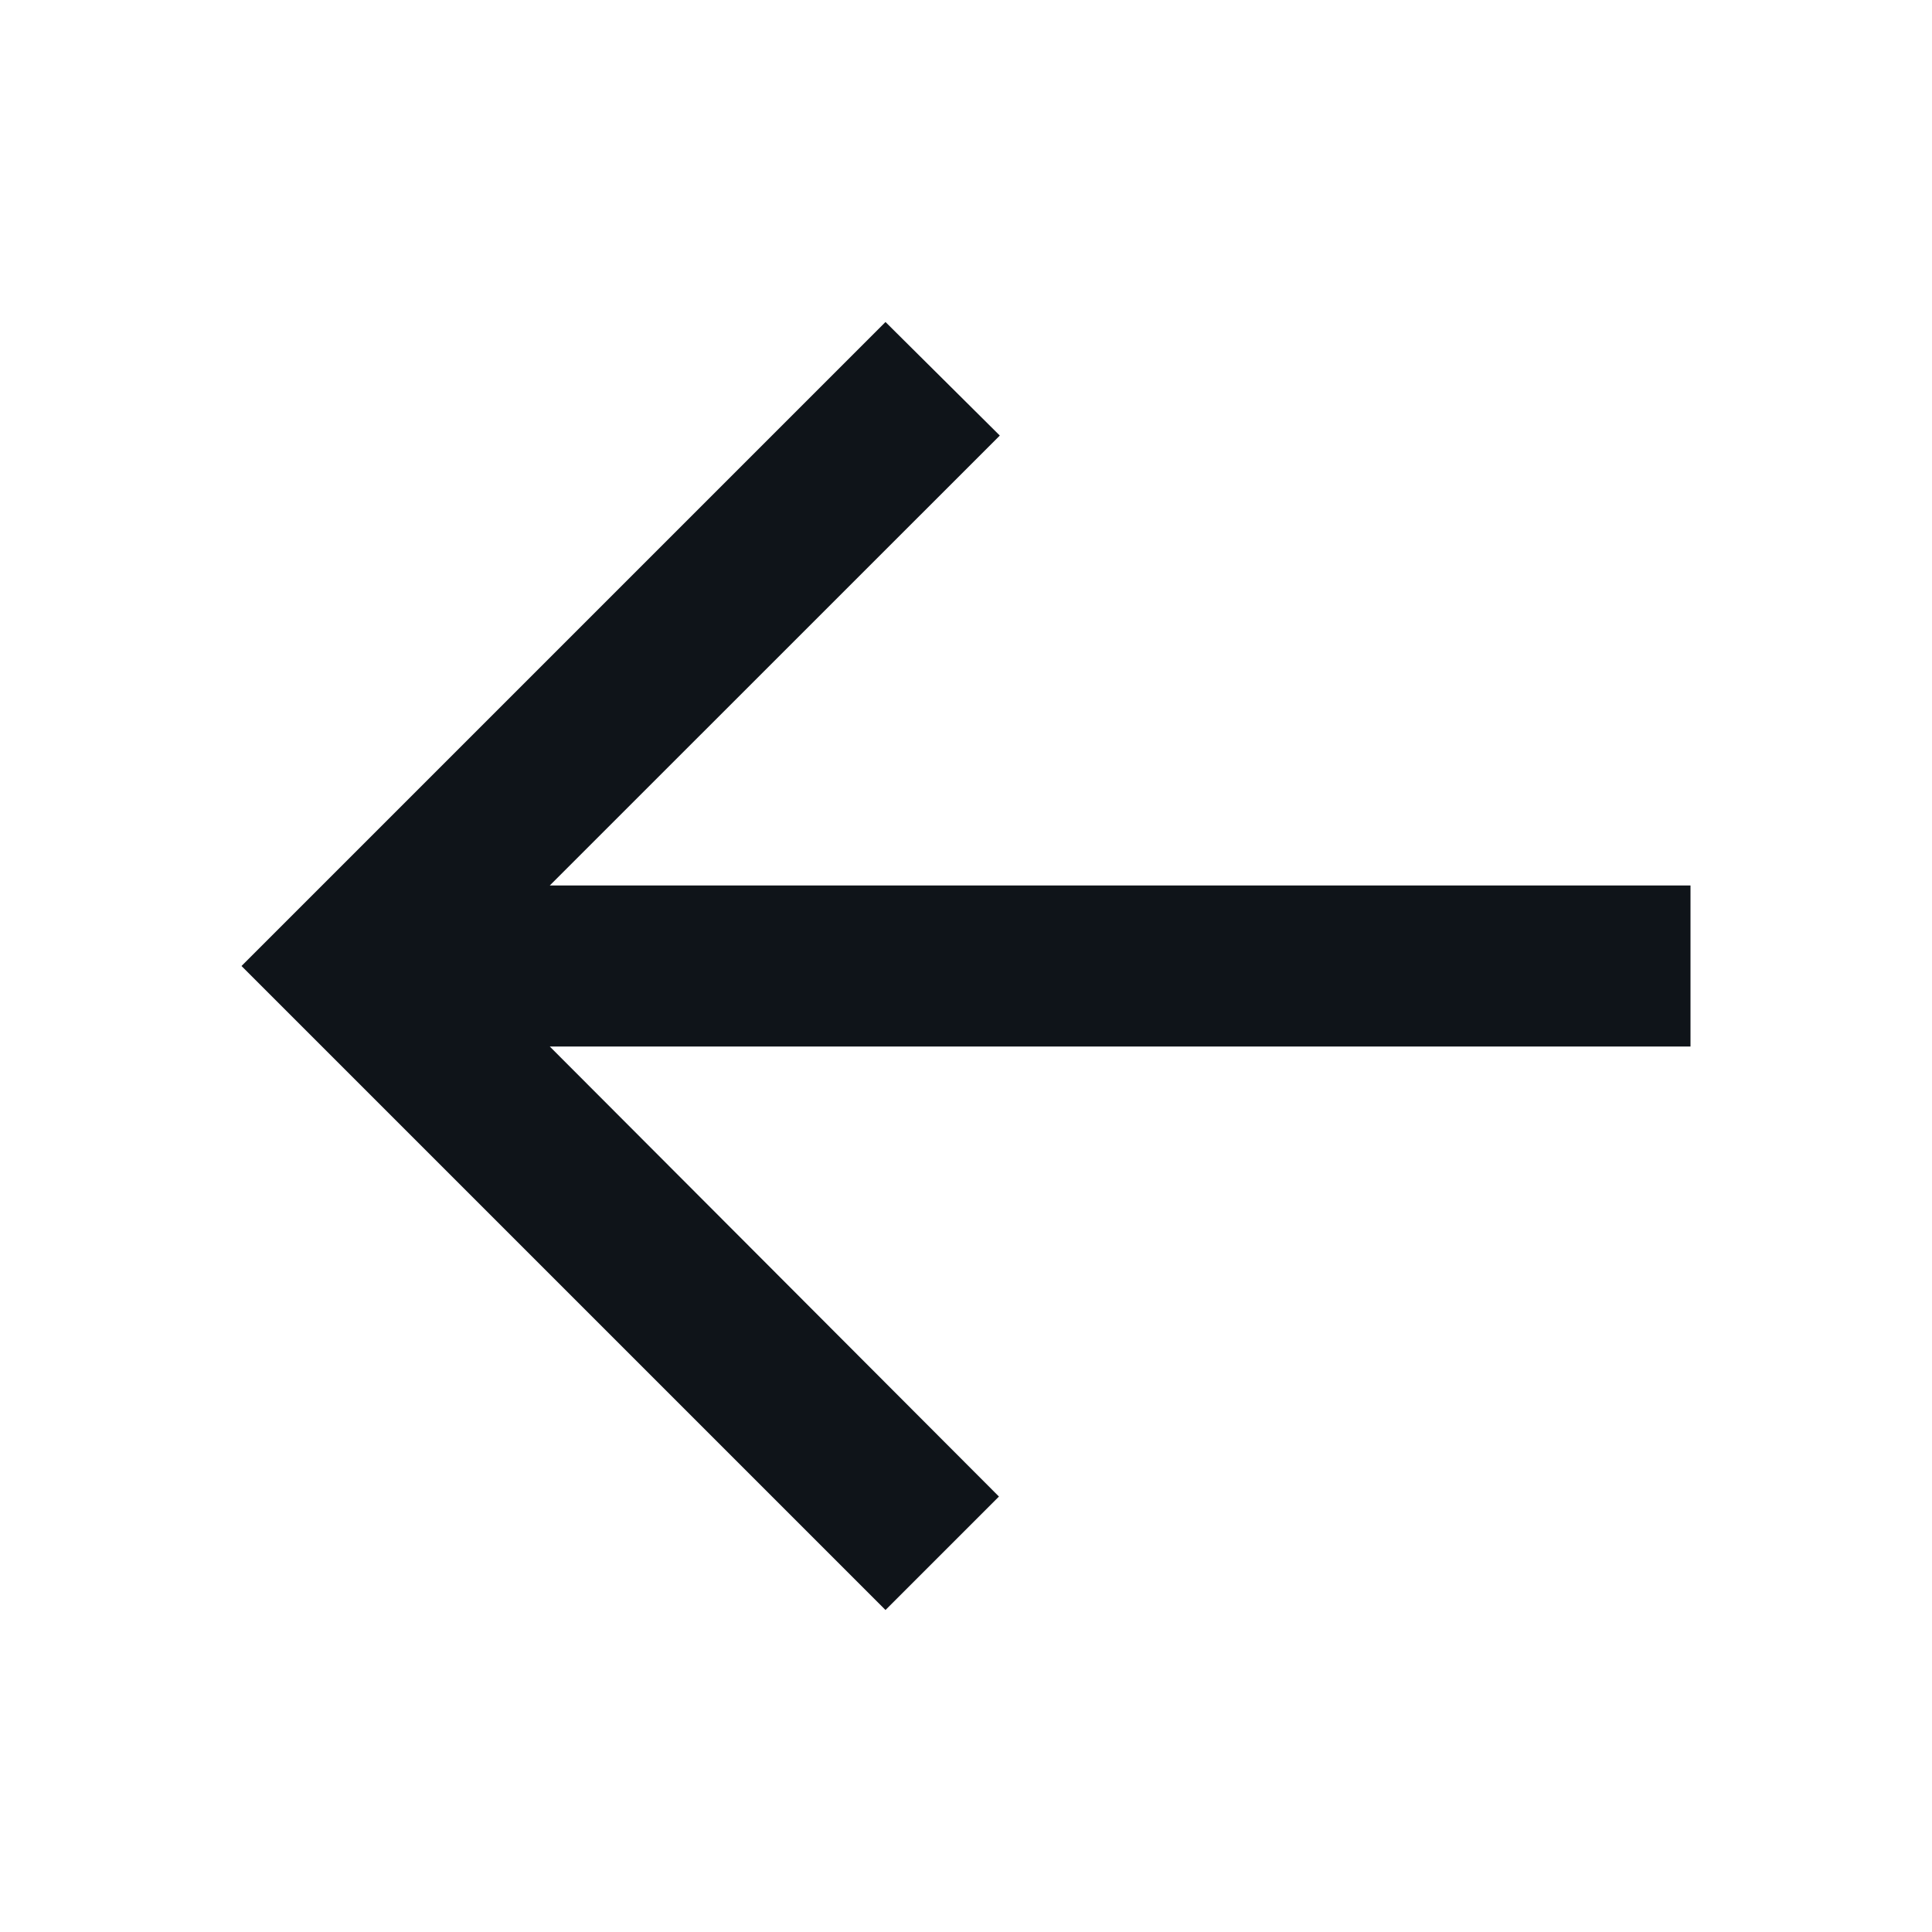
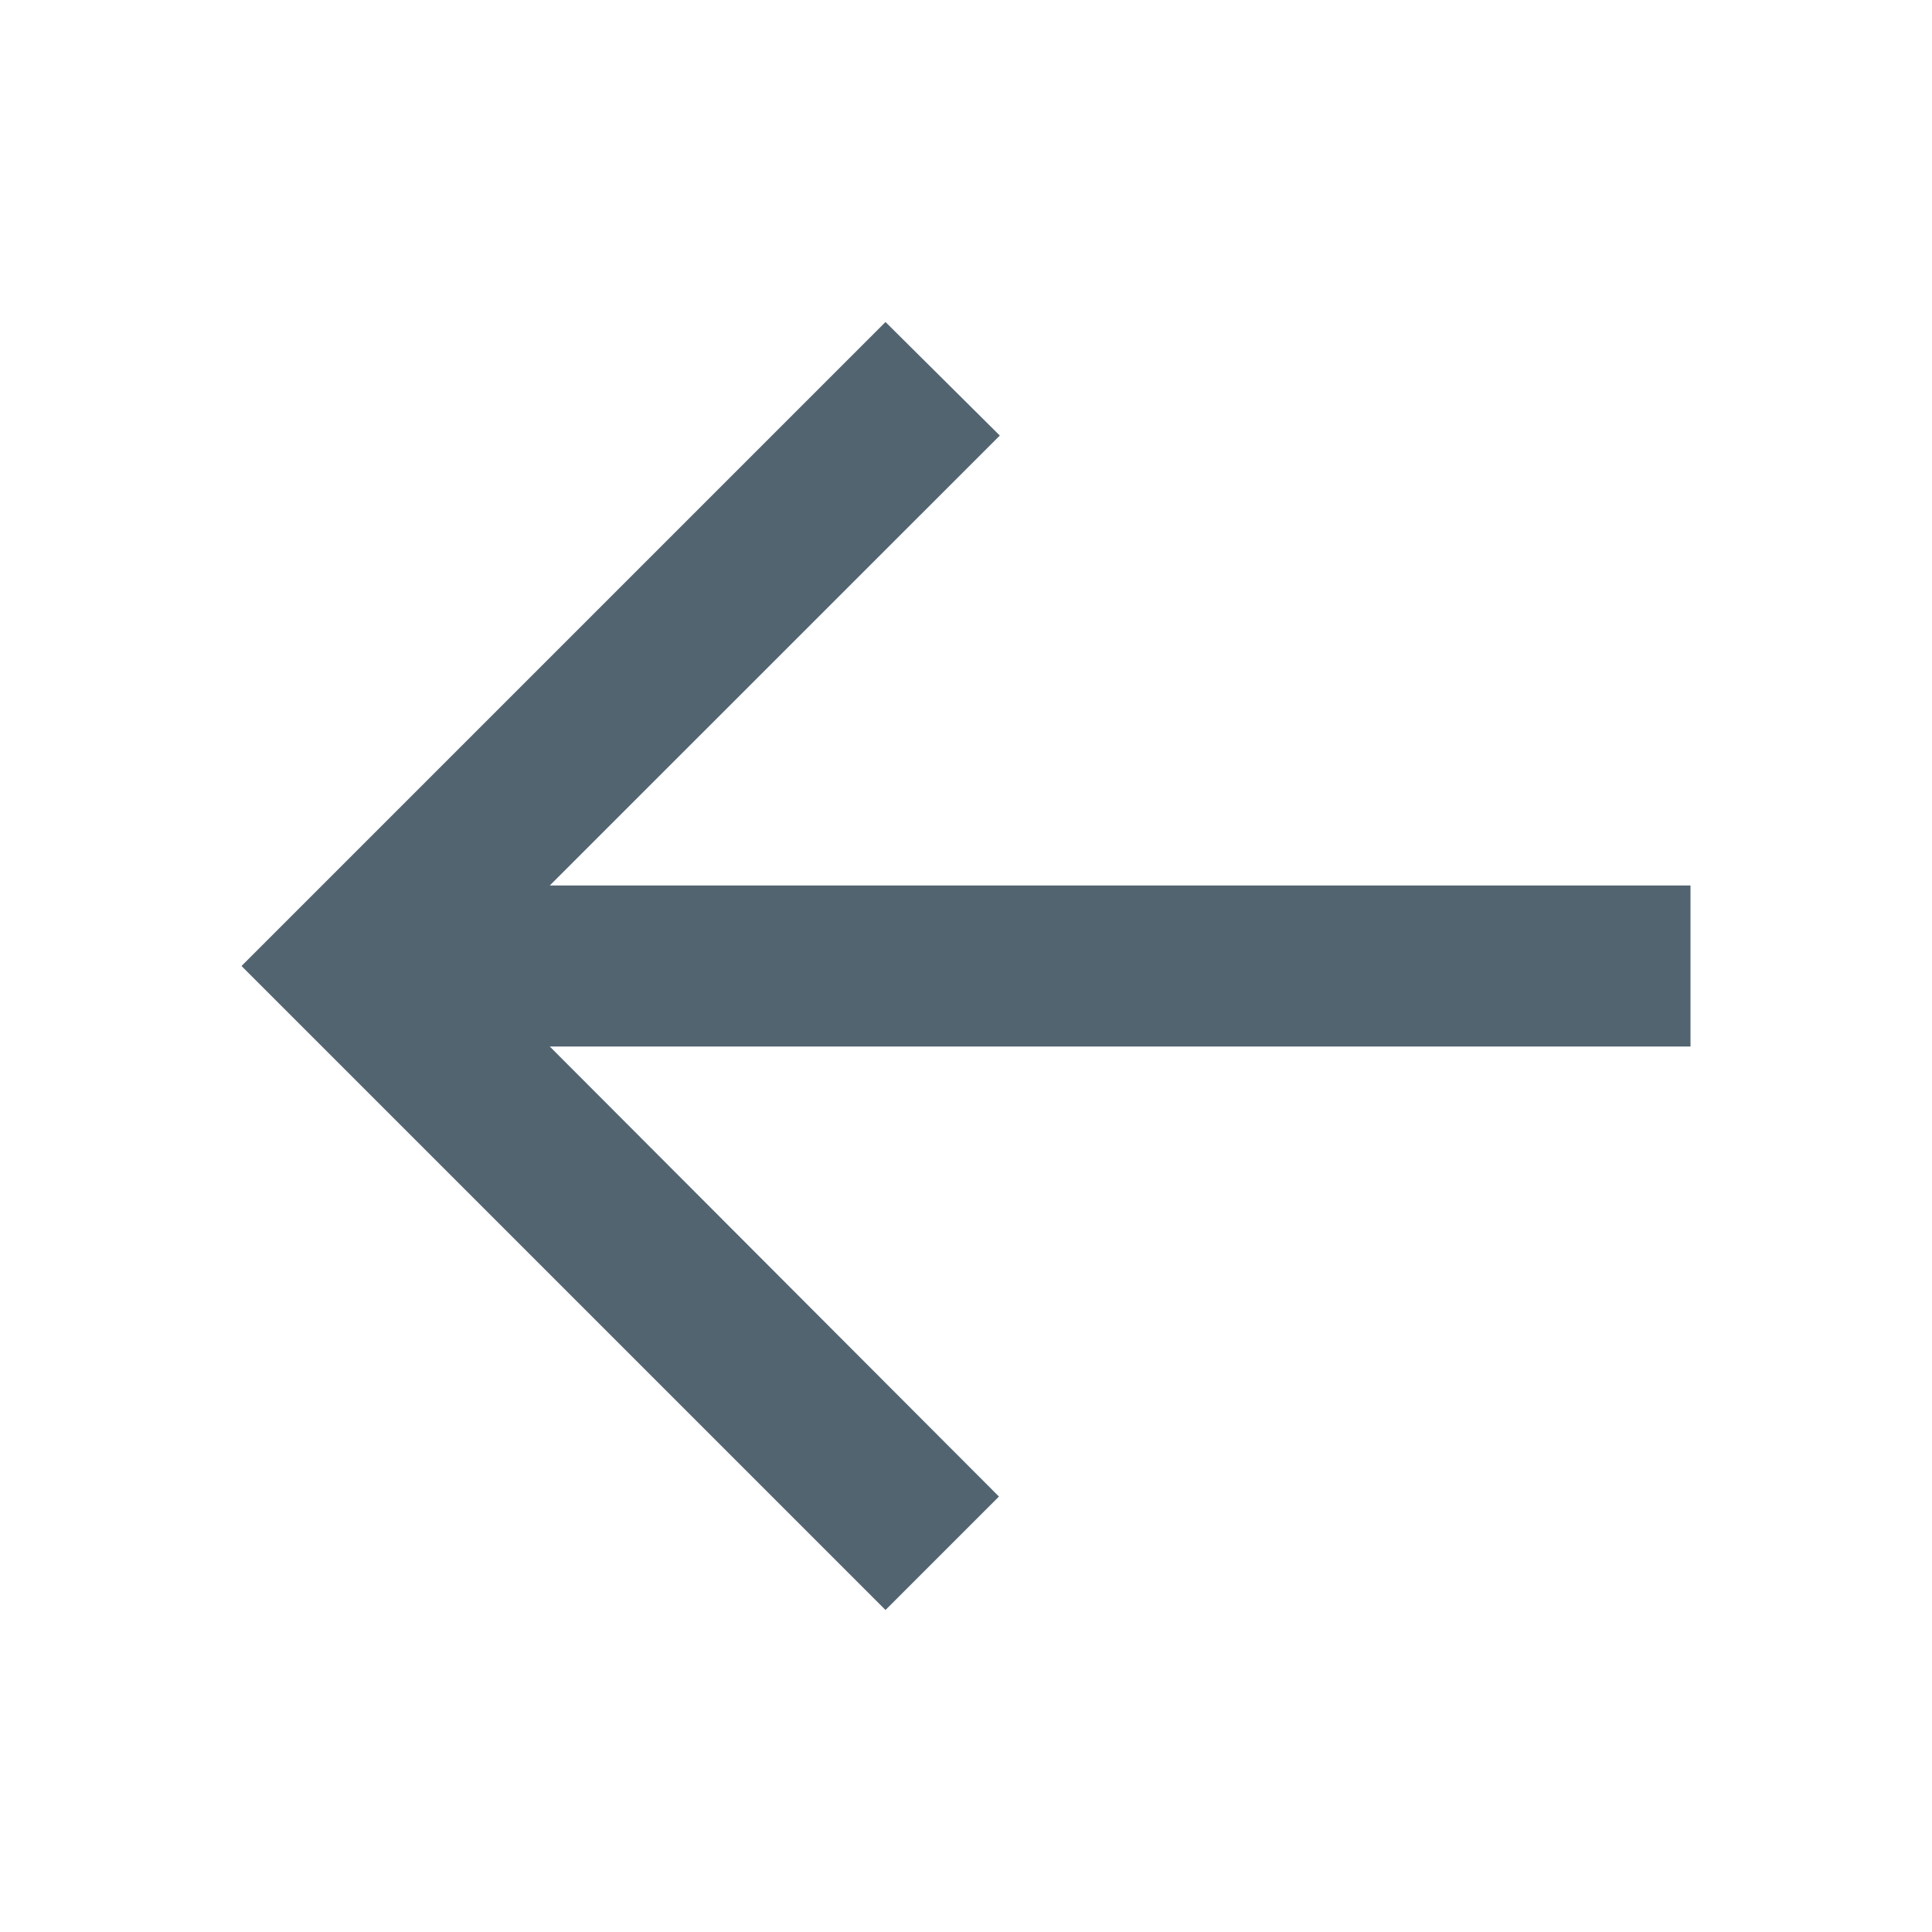
<svg xmlns="http://www.w3.org/2000/svg" width="18" height="18" viewBox="0 0 18 18" fill="none">
-   <path d="M15.75 8.25H5.122L9.315 4.058L8.25 3L2.25 9L8.25 15L9.307 13.943L5.122 9.75H15.75V8.25Z" fill="#0F1419" />
+   <path d="M15.75 8.25H5.122L9.315 4.058L8.25 3L2.25 9L8.25 15L9.307 13.943L5.122 9.75H15.75V8.25Z" fill="#536471" />
</svg>
